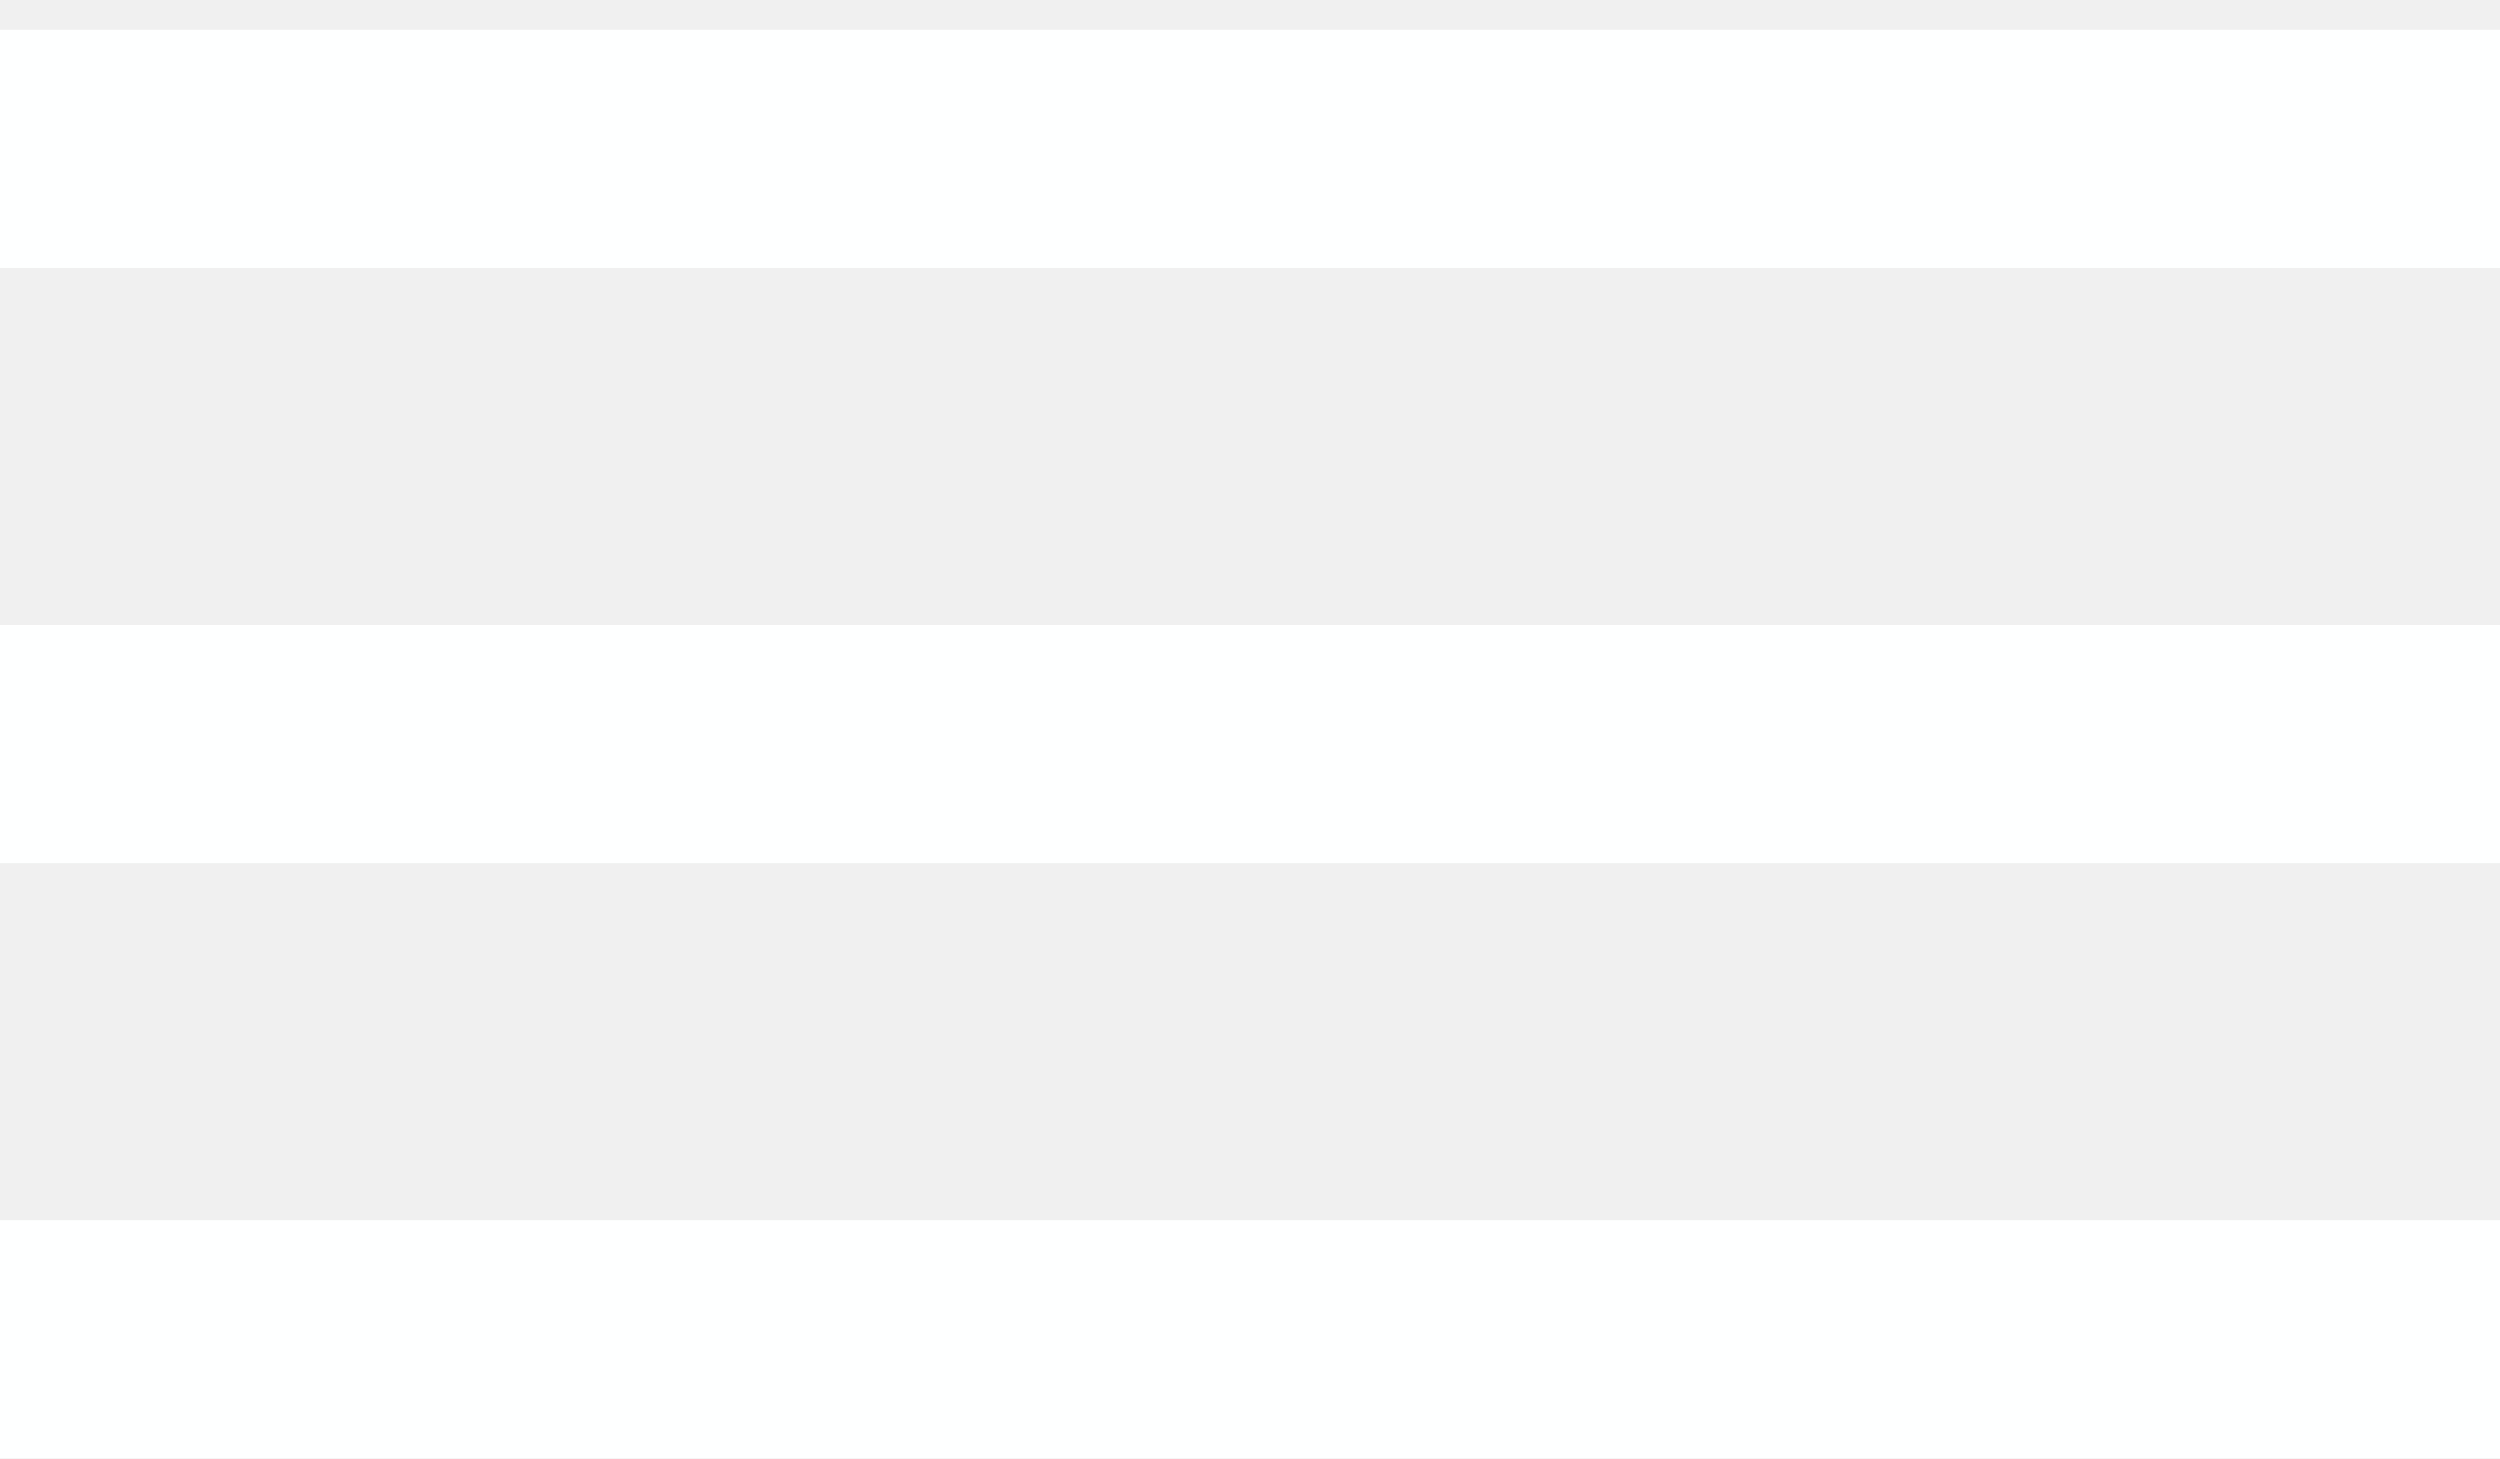
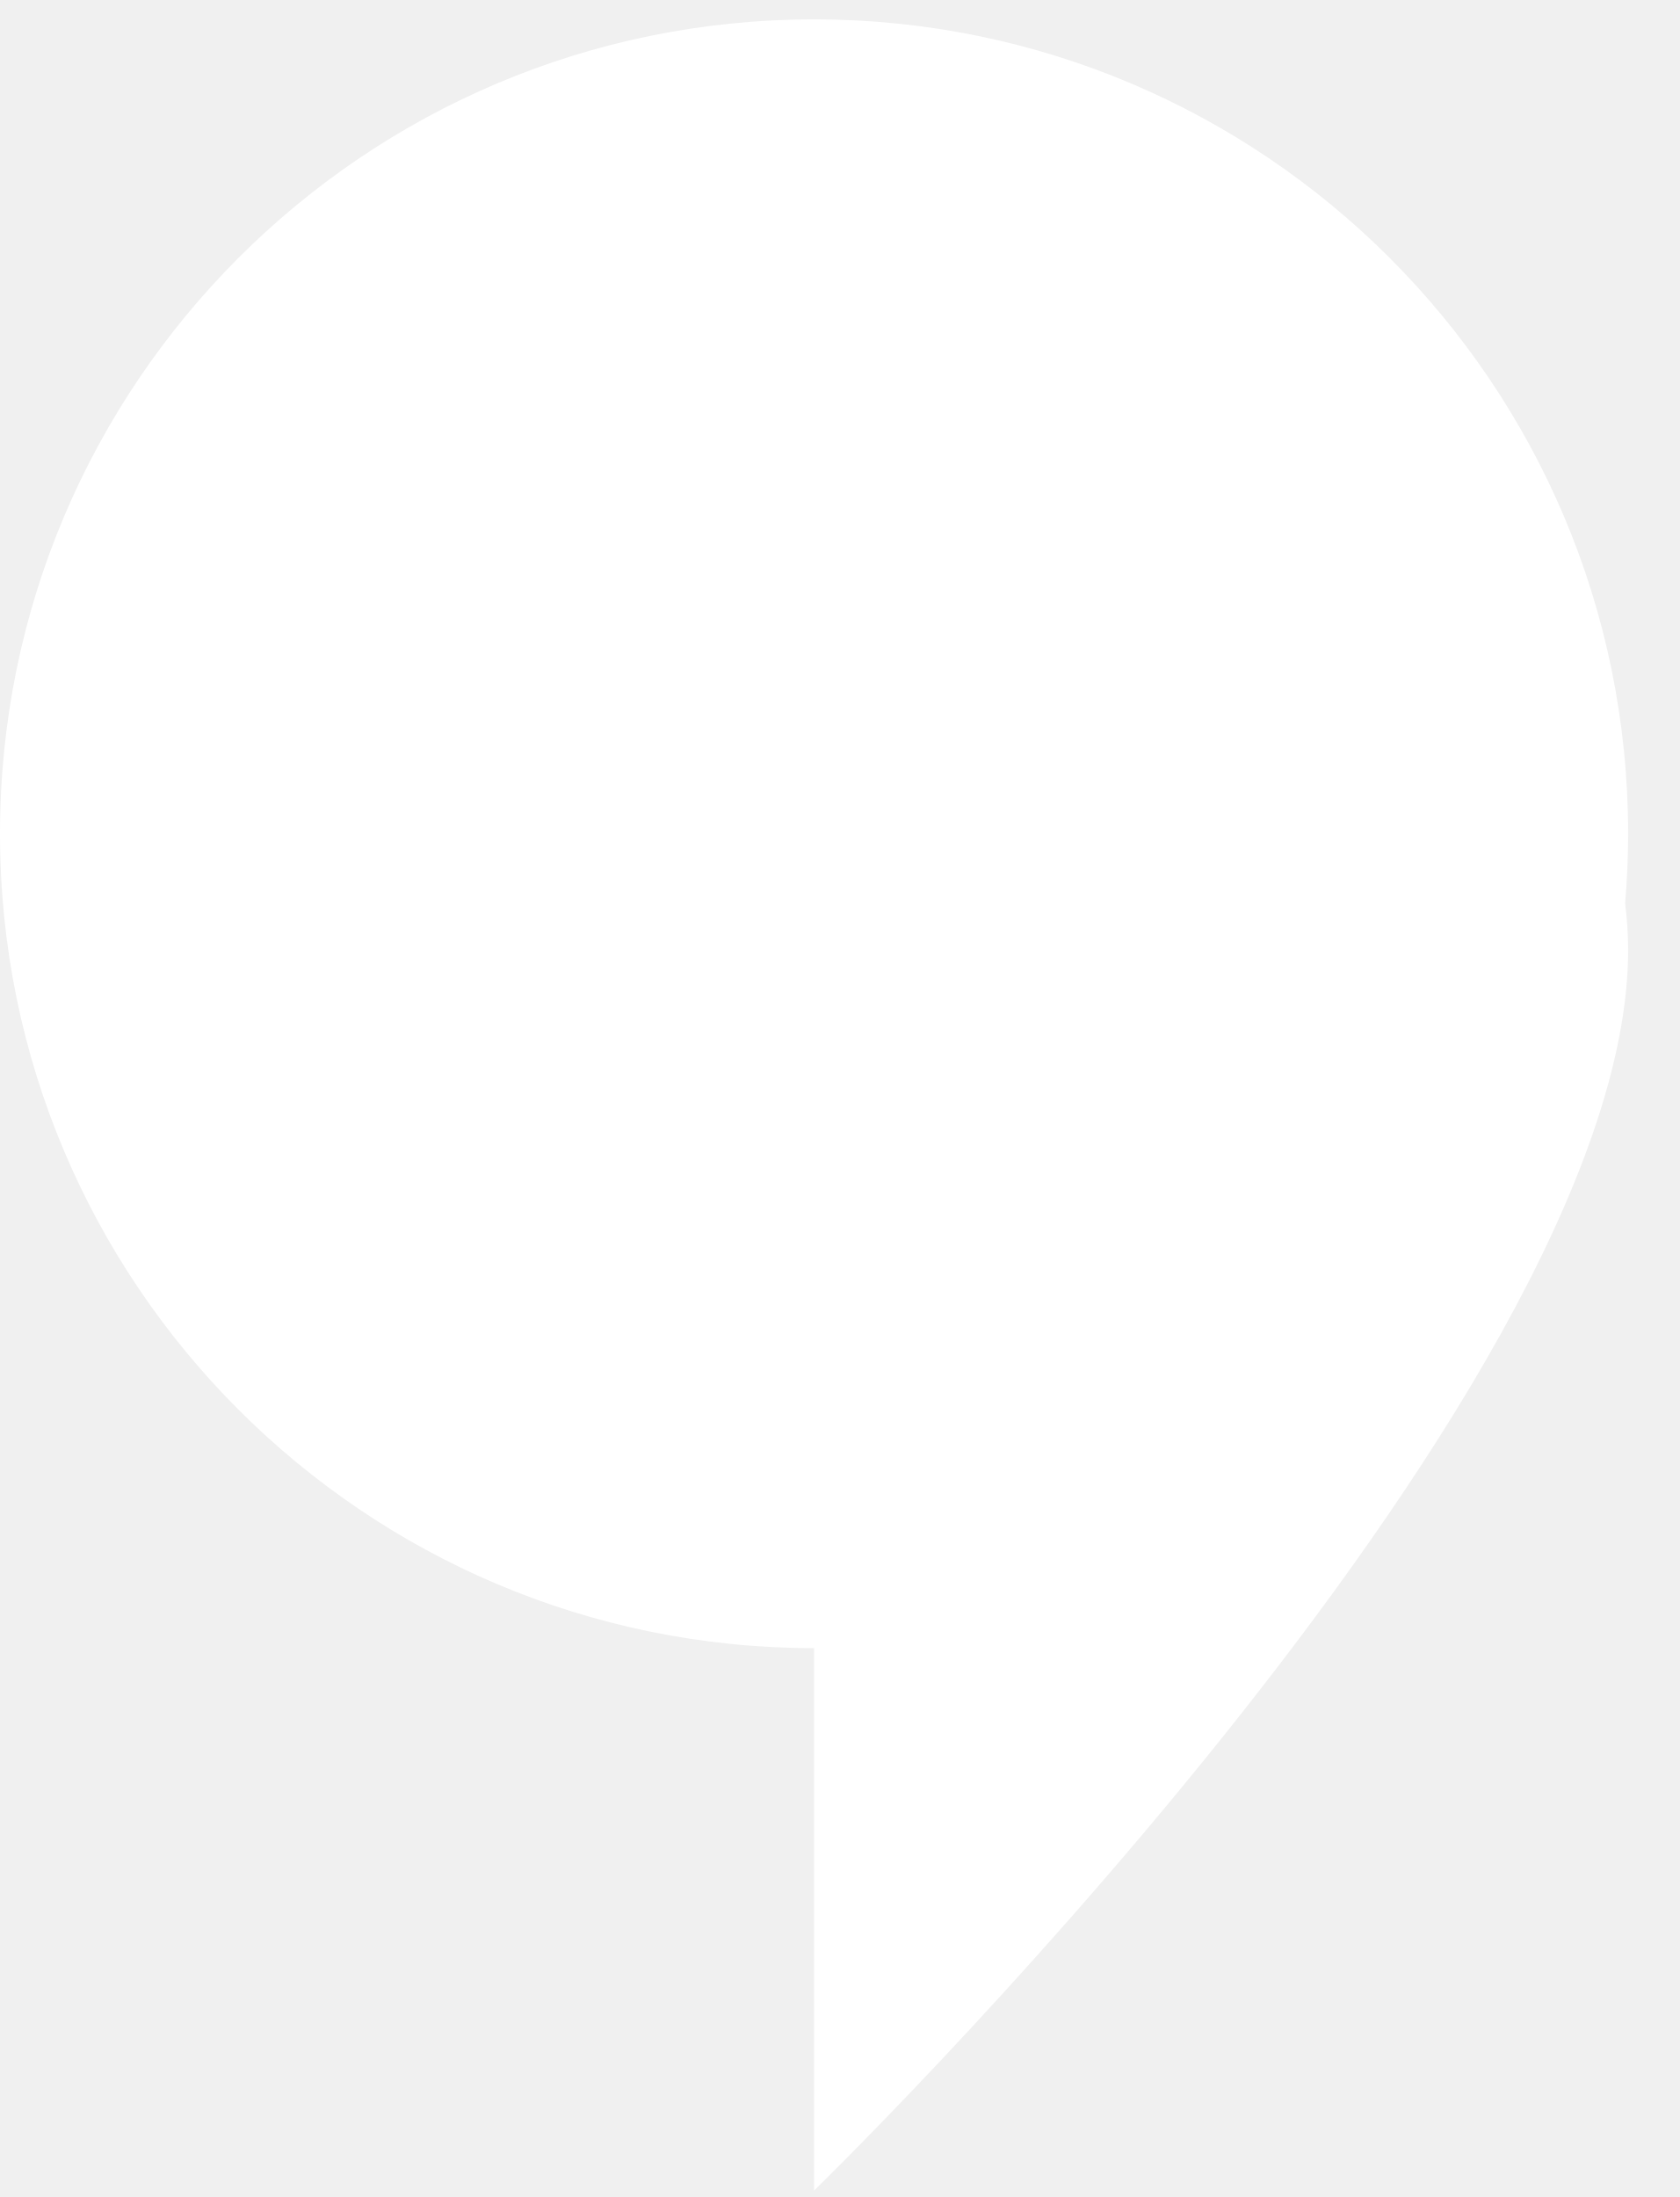
- <svg xmlns="http://www.w3.org/2000/svg" width="24px" height="14px" viewBox="0 0 24 14" version="1.1">
+ <svg xmlns="http://www.w3.org/2000/svg" width="13px" height="17px" viewBox="0 0 13 17" version="1.1">
  <g id="Page-1" stroke="none" stroke-width="1" fill="none" fill-rule="evenodd">
-     <g id="Dashboard-/-02" transform="translate(-1827, -26)" fill="#FEFFFF">
+     <g id="Dashboard-/-02" transform="translate(-1877, -24)" fill="#FFFFFF">
      <g id="Top-Navigation">
-         <g id="Container">
-           <g id="Menu-Button" transform="translate(1827, 26)">
-             <rect id="Rectangle-17" x="0" y="0.286" width="24" height="2.286" />
-             <rect id="Rectangle-18" x="0" y="6" width="24" height="2.286" />
-             <rect id="Rectangle-19" x="0" y="11.714" width="24" height="2.286" />
-           </g>
-         </g>
+         <path d="M1889.577,30.989 C1889.592,31.109 1889.6,31.23 1889.6,31.352 C1889.6,34.832 1883.3,40.95 1883.3,40.95 L1883.3,36.753 C1879.821,36.753 1877,33.932 1877,30.451 C1877,26.971 1879.821,24.15 1883.3,24.15 C1886.779,24.15 1889.6,26.971 1889.6,30.451 C1889.6,30.633 1889.592,30.812 1889.577,30.989 Z" id="Hangouts" />
      </g>
    </g>
  </g>
</svg>
